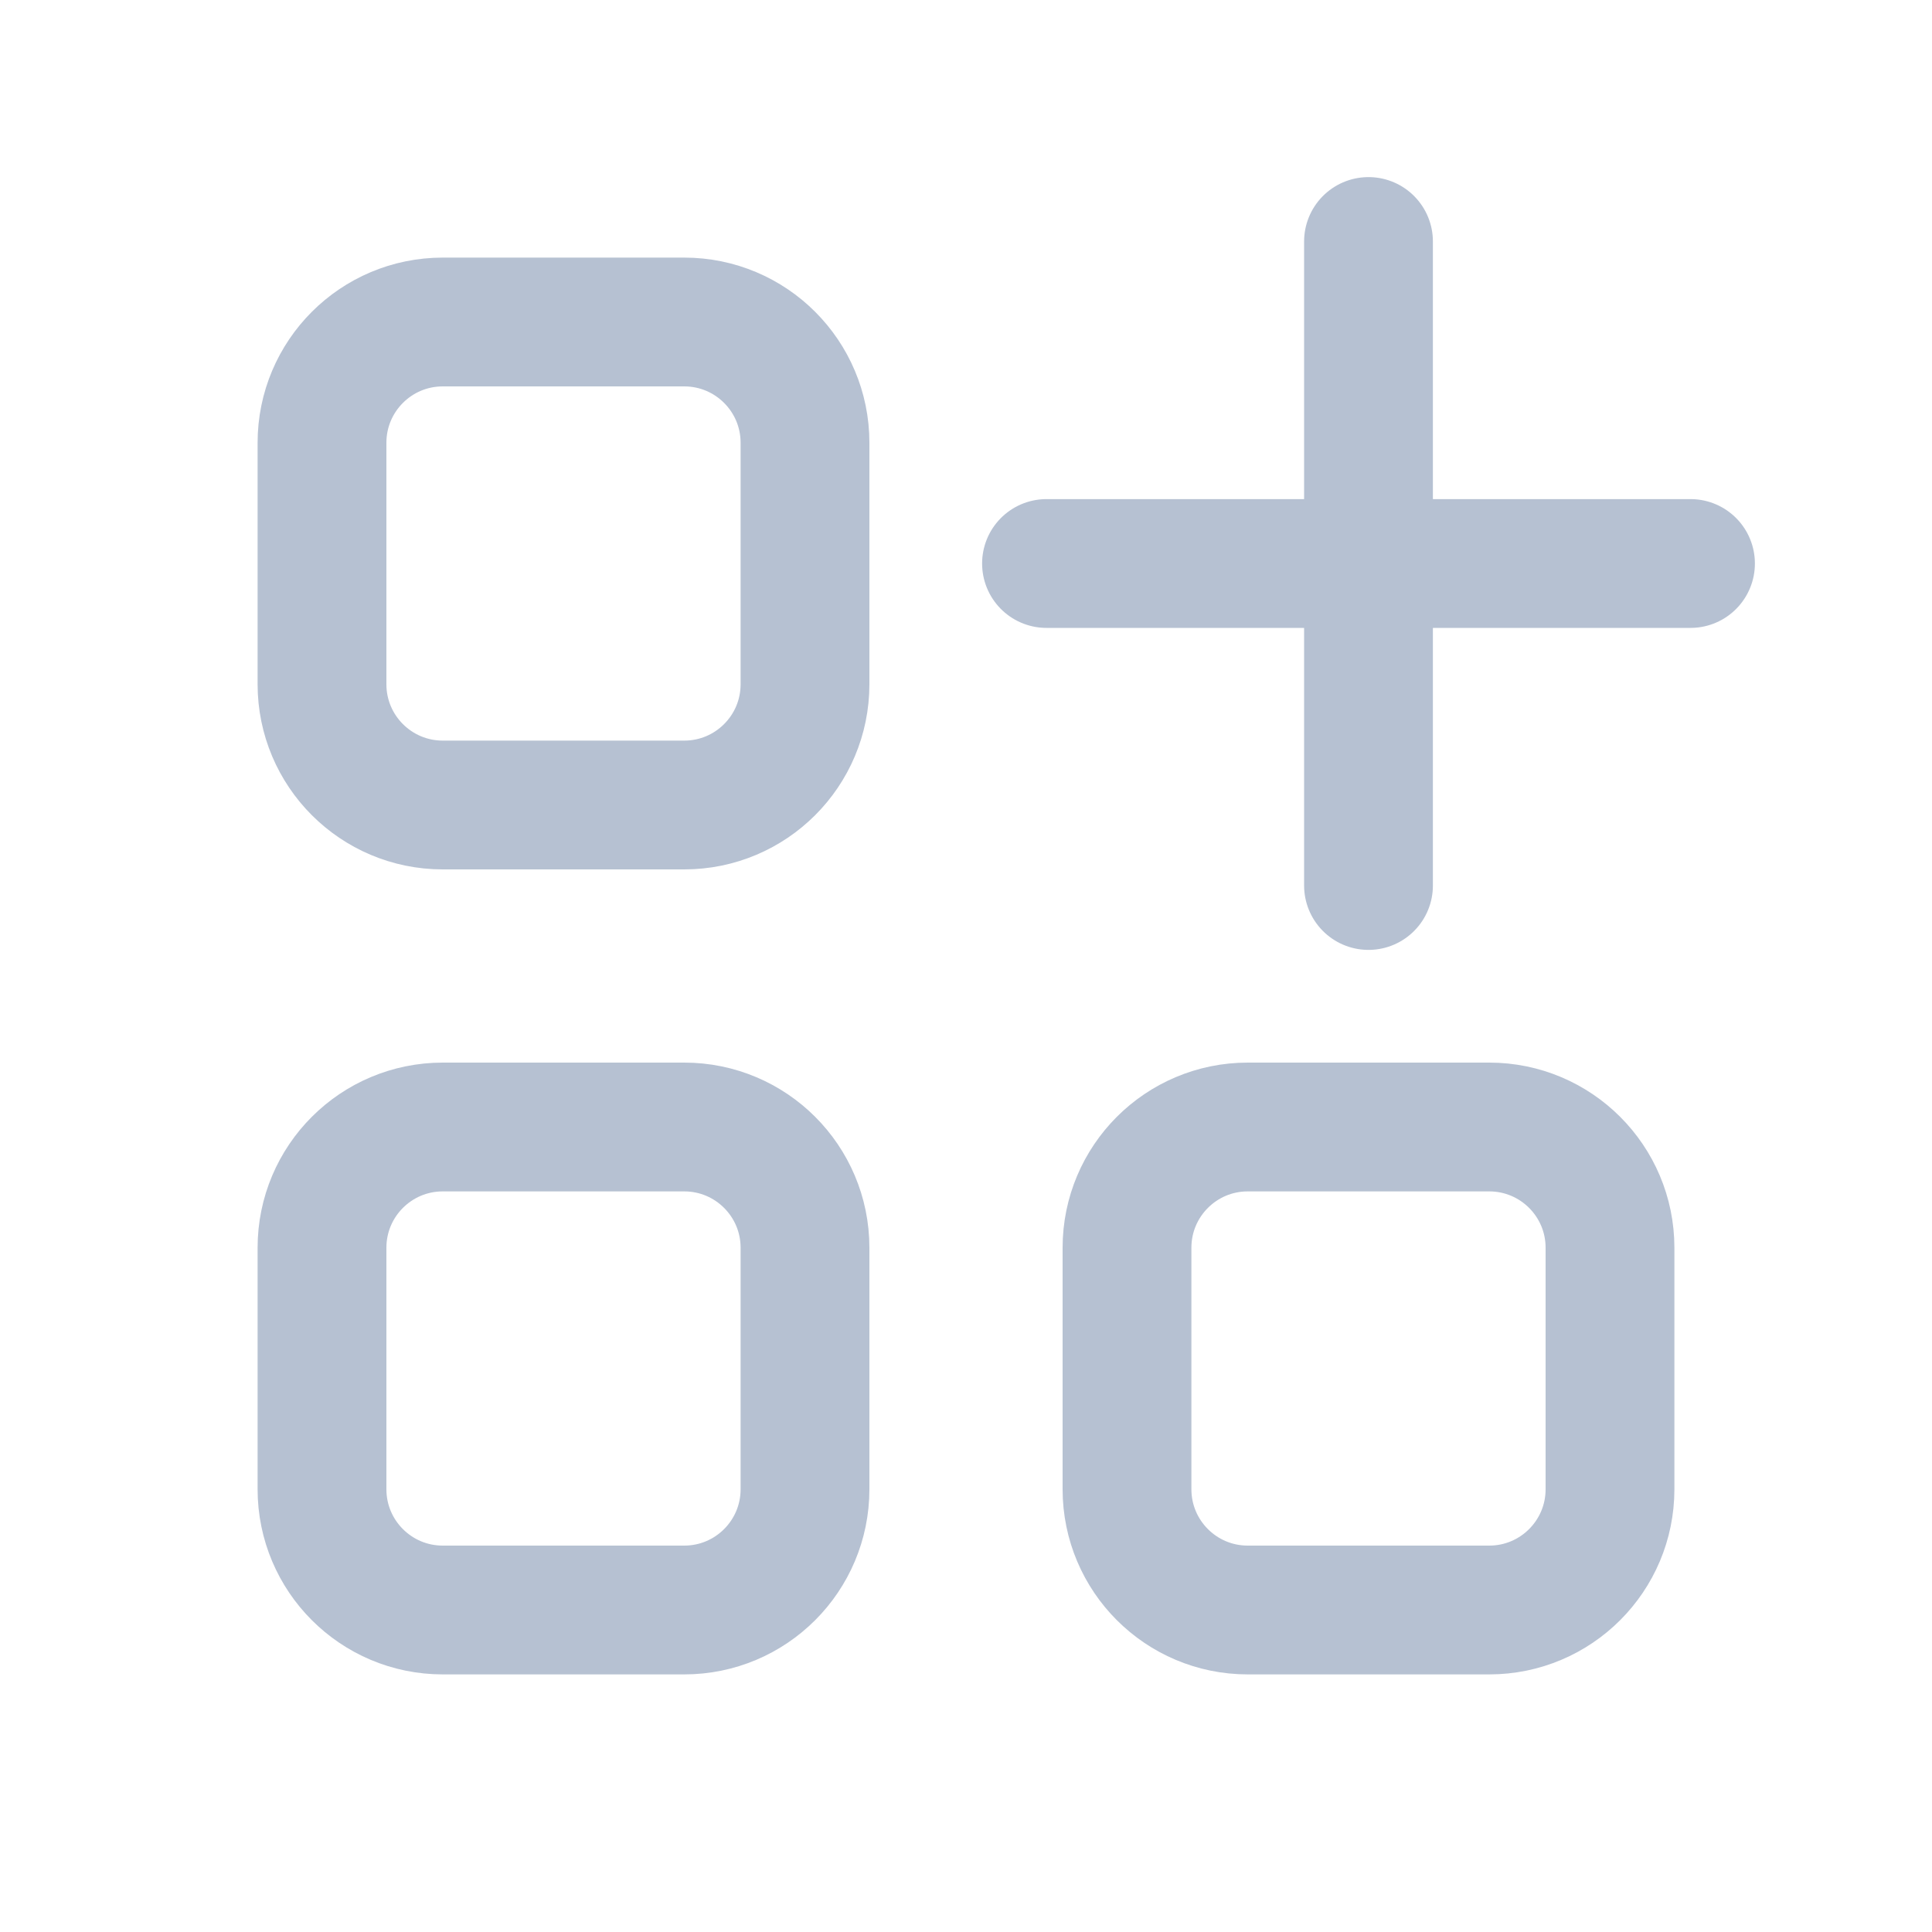
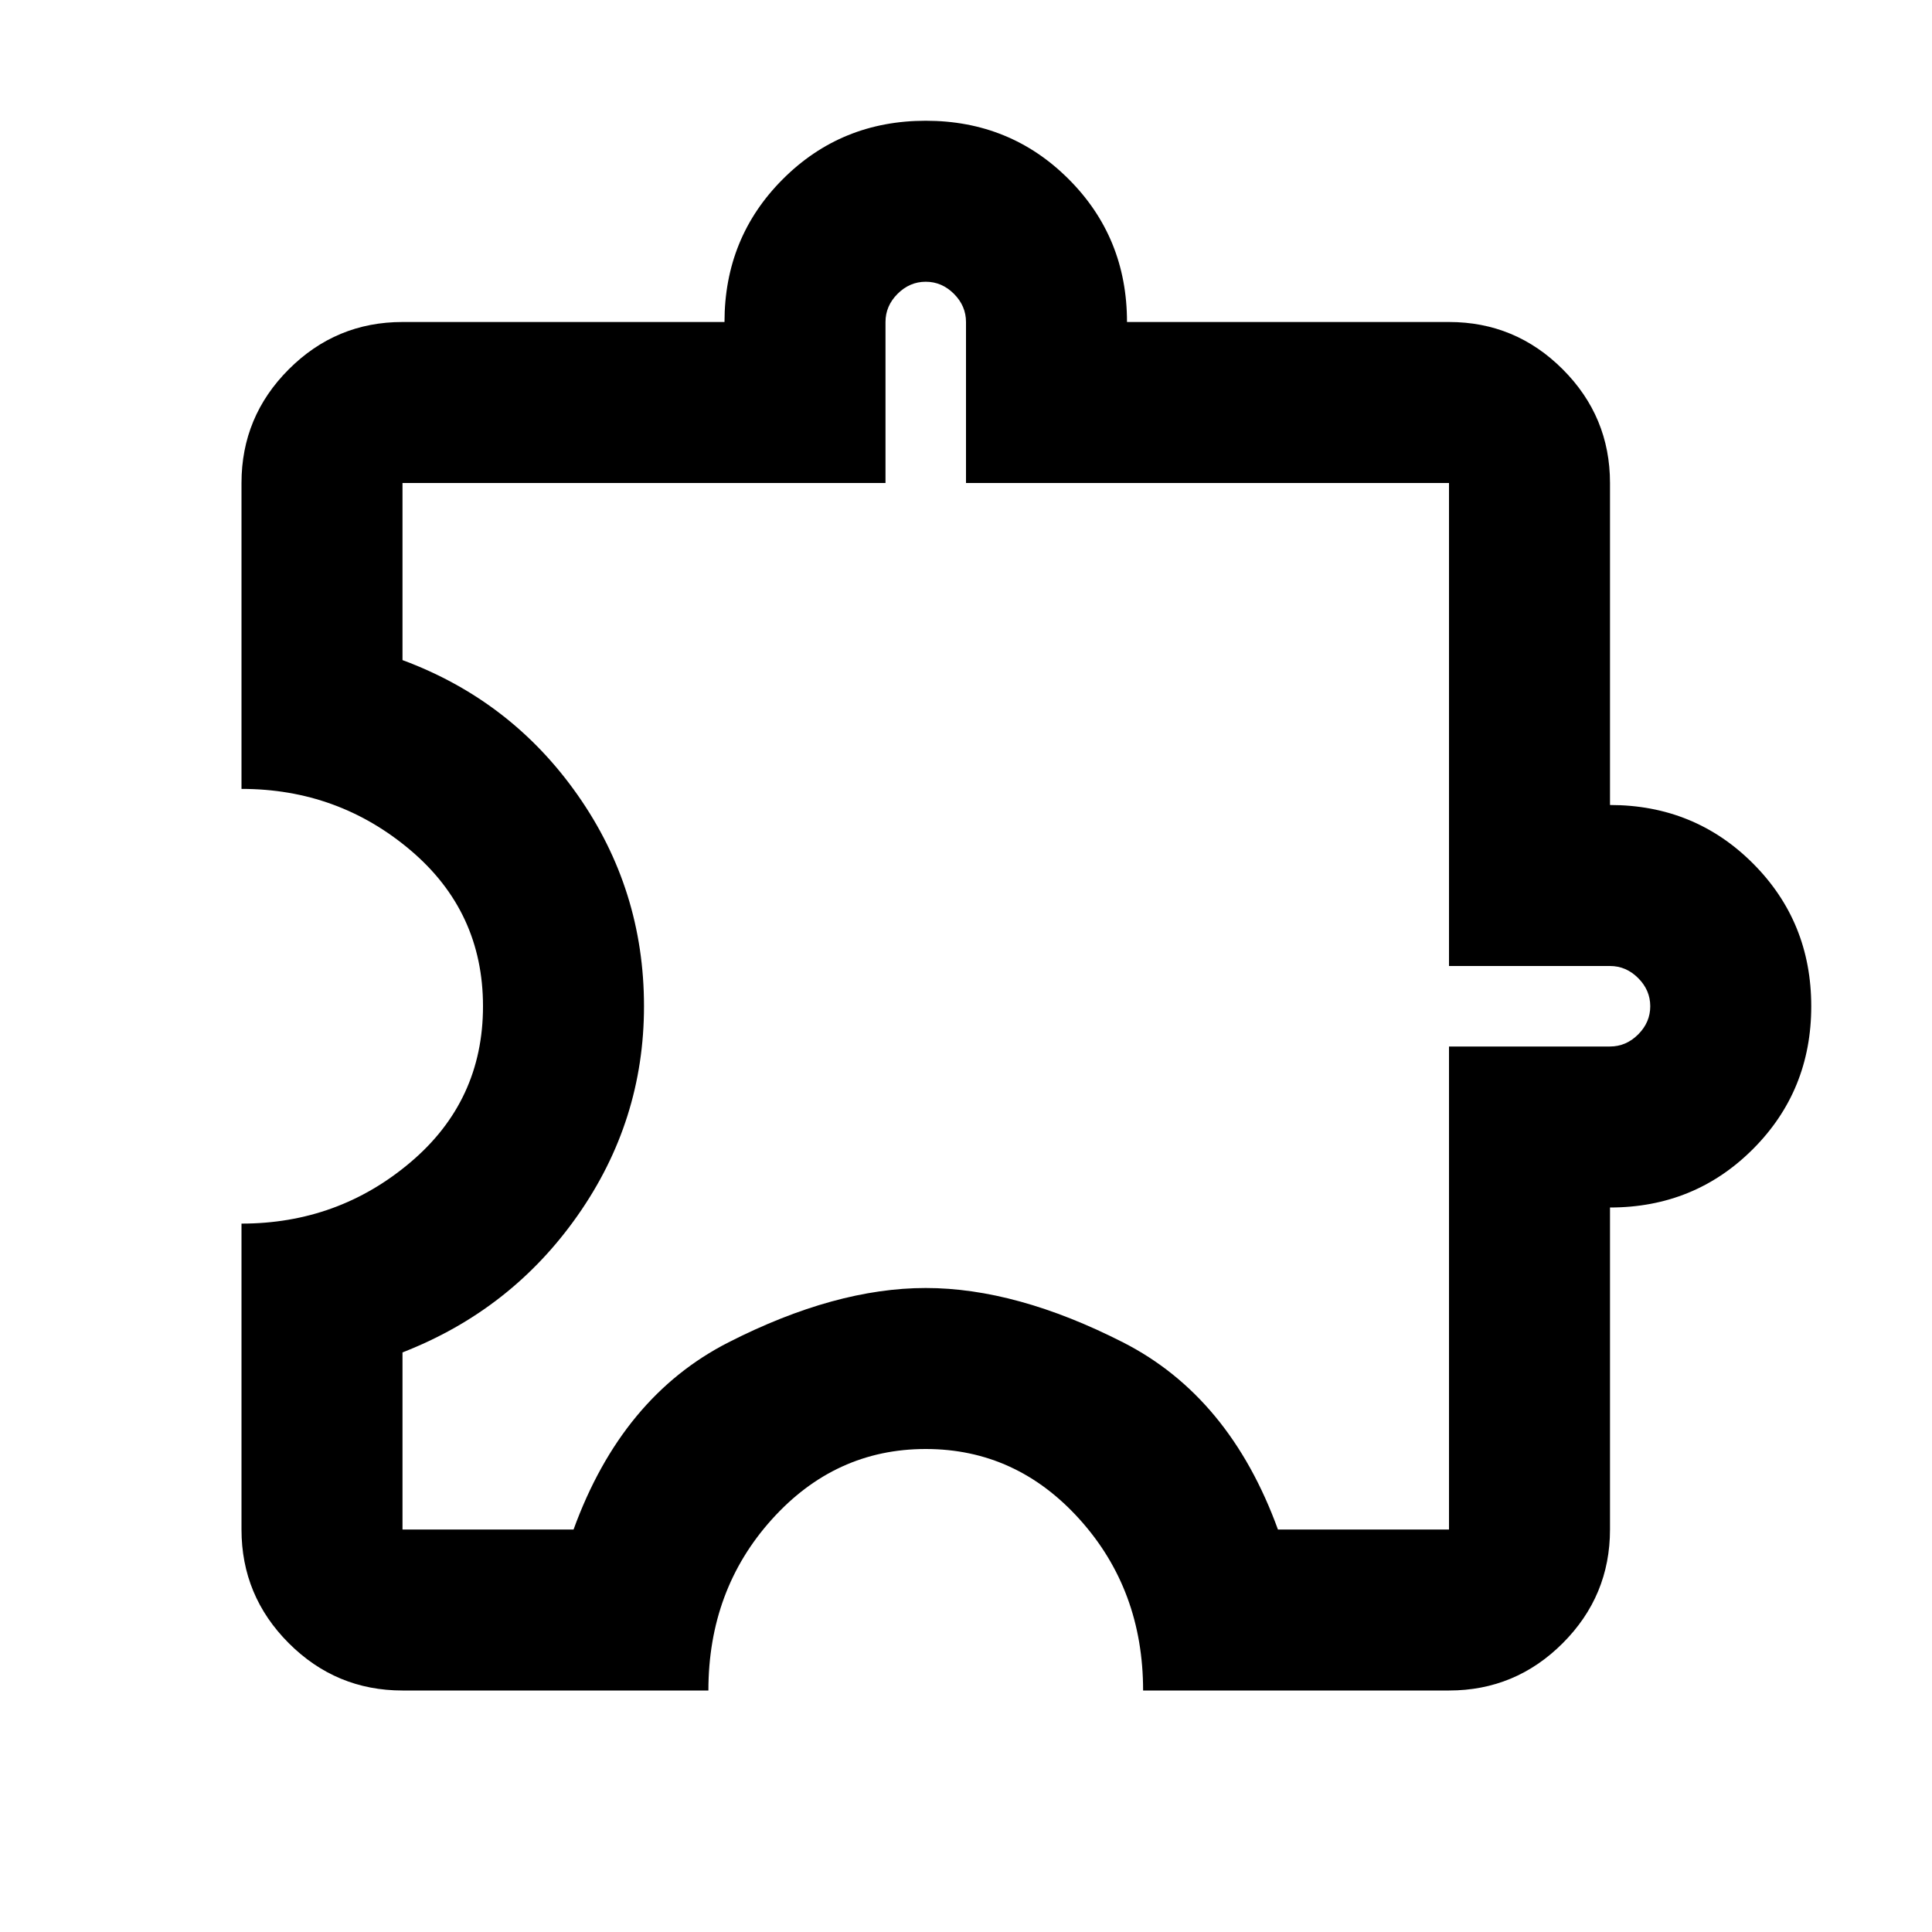
- <svg xmlns="http://www.w3.org/2000/svg" viewBox="0 0 24 24" fill="none" stroke="#b6c1d2" stroke-width="1.6" stroke-linecap="round" stroke-linejoin="round">
-   <rect x="4" y="4" width="6" height="6" rx="1.5" />
-   <rect x="4" y="14" width="6" height="6" rx="1.5" />
-   <rect x="14" y="14" width="6" height="6" rx="1.5" />
-   <path d="M17 3v8m-4-4h8" />
+ <svg xmlns="http://www.w3.org/2000/svg" height="24" viewBox="0 -960 960 960" width="24">
+   <path fill="context-fill #f5f5f7" d="M352-120H200q-33 0-56.5-23.5T120-200v-152q48 0 84-30.5t36-77.5q0-47-36-77.5T120-568v-152q0-33 23.5-56.5T200-800h160q0-42 29-71t71-29q42 0 71 29t29 71h160q33 0 56.5 23.5T800-720v160q42 0 71 29t29 71q0 42-29 71t-71 29v160q0 33-23.5 56.5T720-120H568q0-50-31.5-85T460-240q-45 0-76.5 35T352-120Zm-152-80h85q24-66 77-93t98-27q45 0 98 27t77 93h85v-240h80q8 0 14-6t6-14q0-8-6-14t-14-6h-80v-240H480v-80q0-8-6-14t-14-6q-8 0-14 6t-6 14v80H200v88q54 20 87 67t33 105q0 57-33 104t-87 68v88Zm260-260Z" />
</svg>
